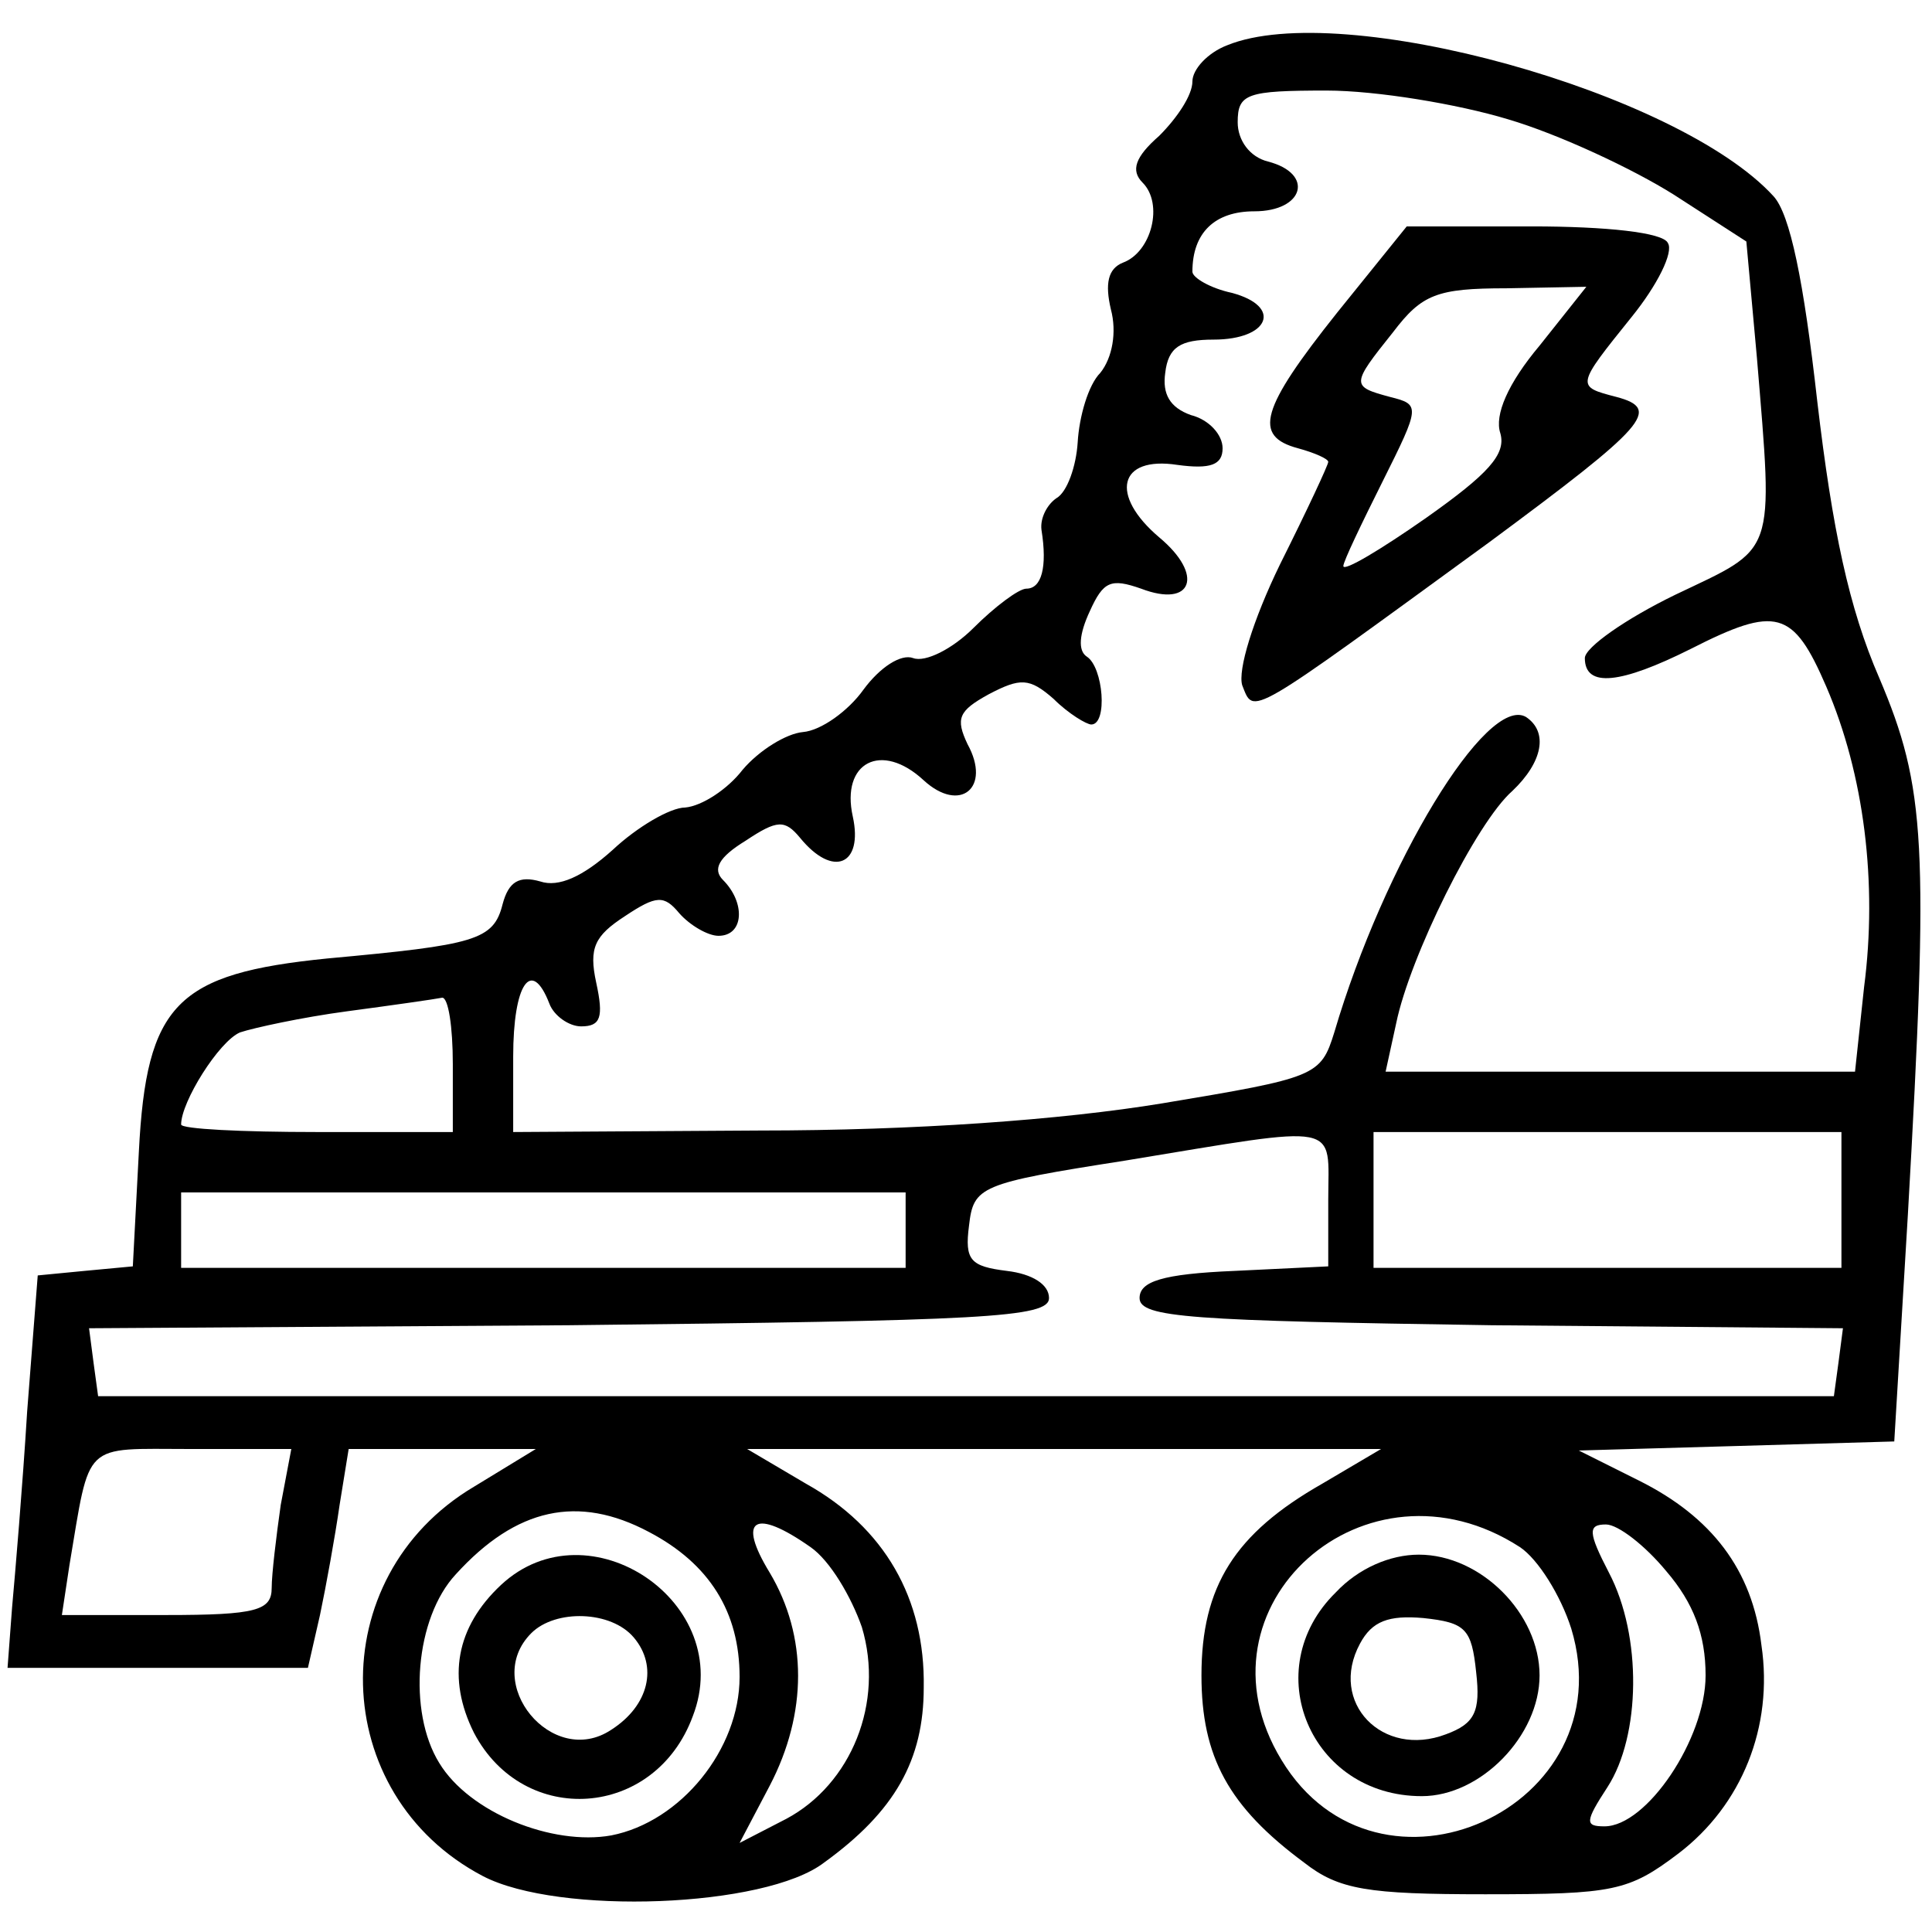
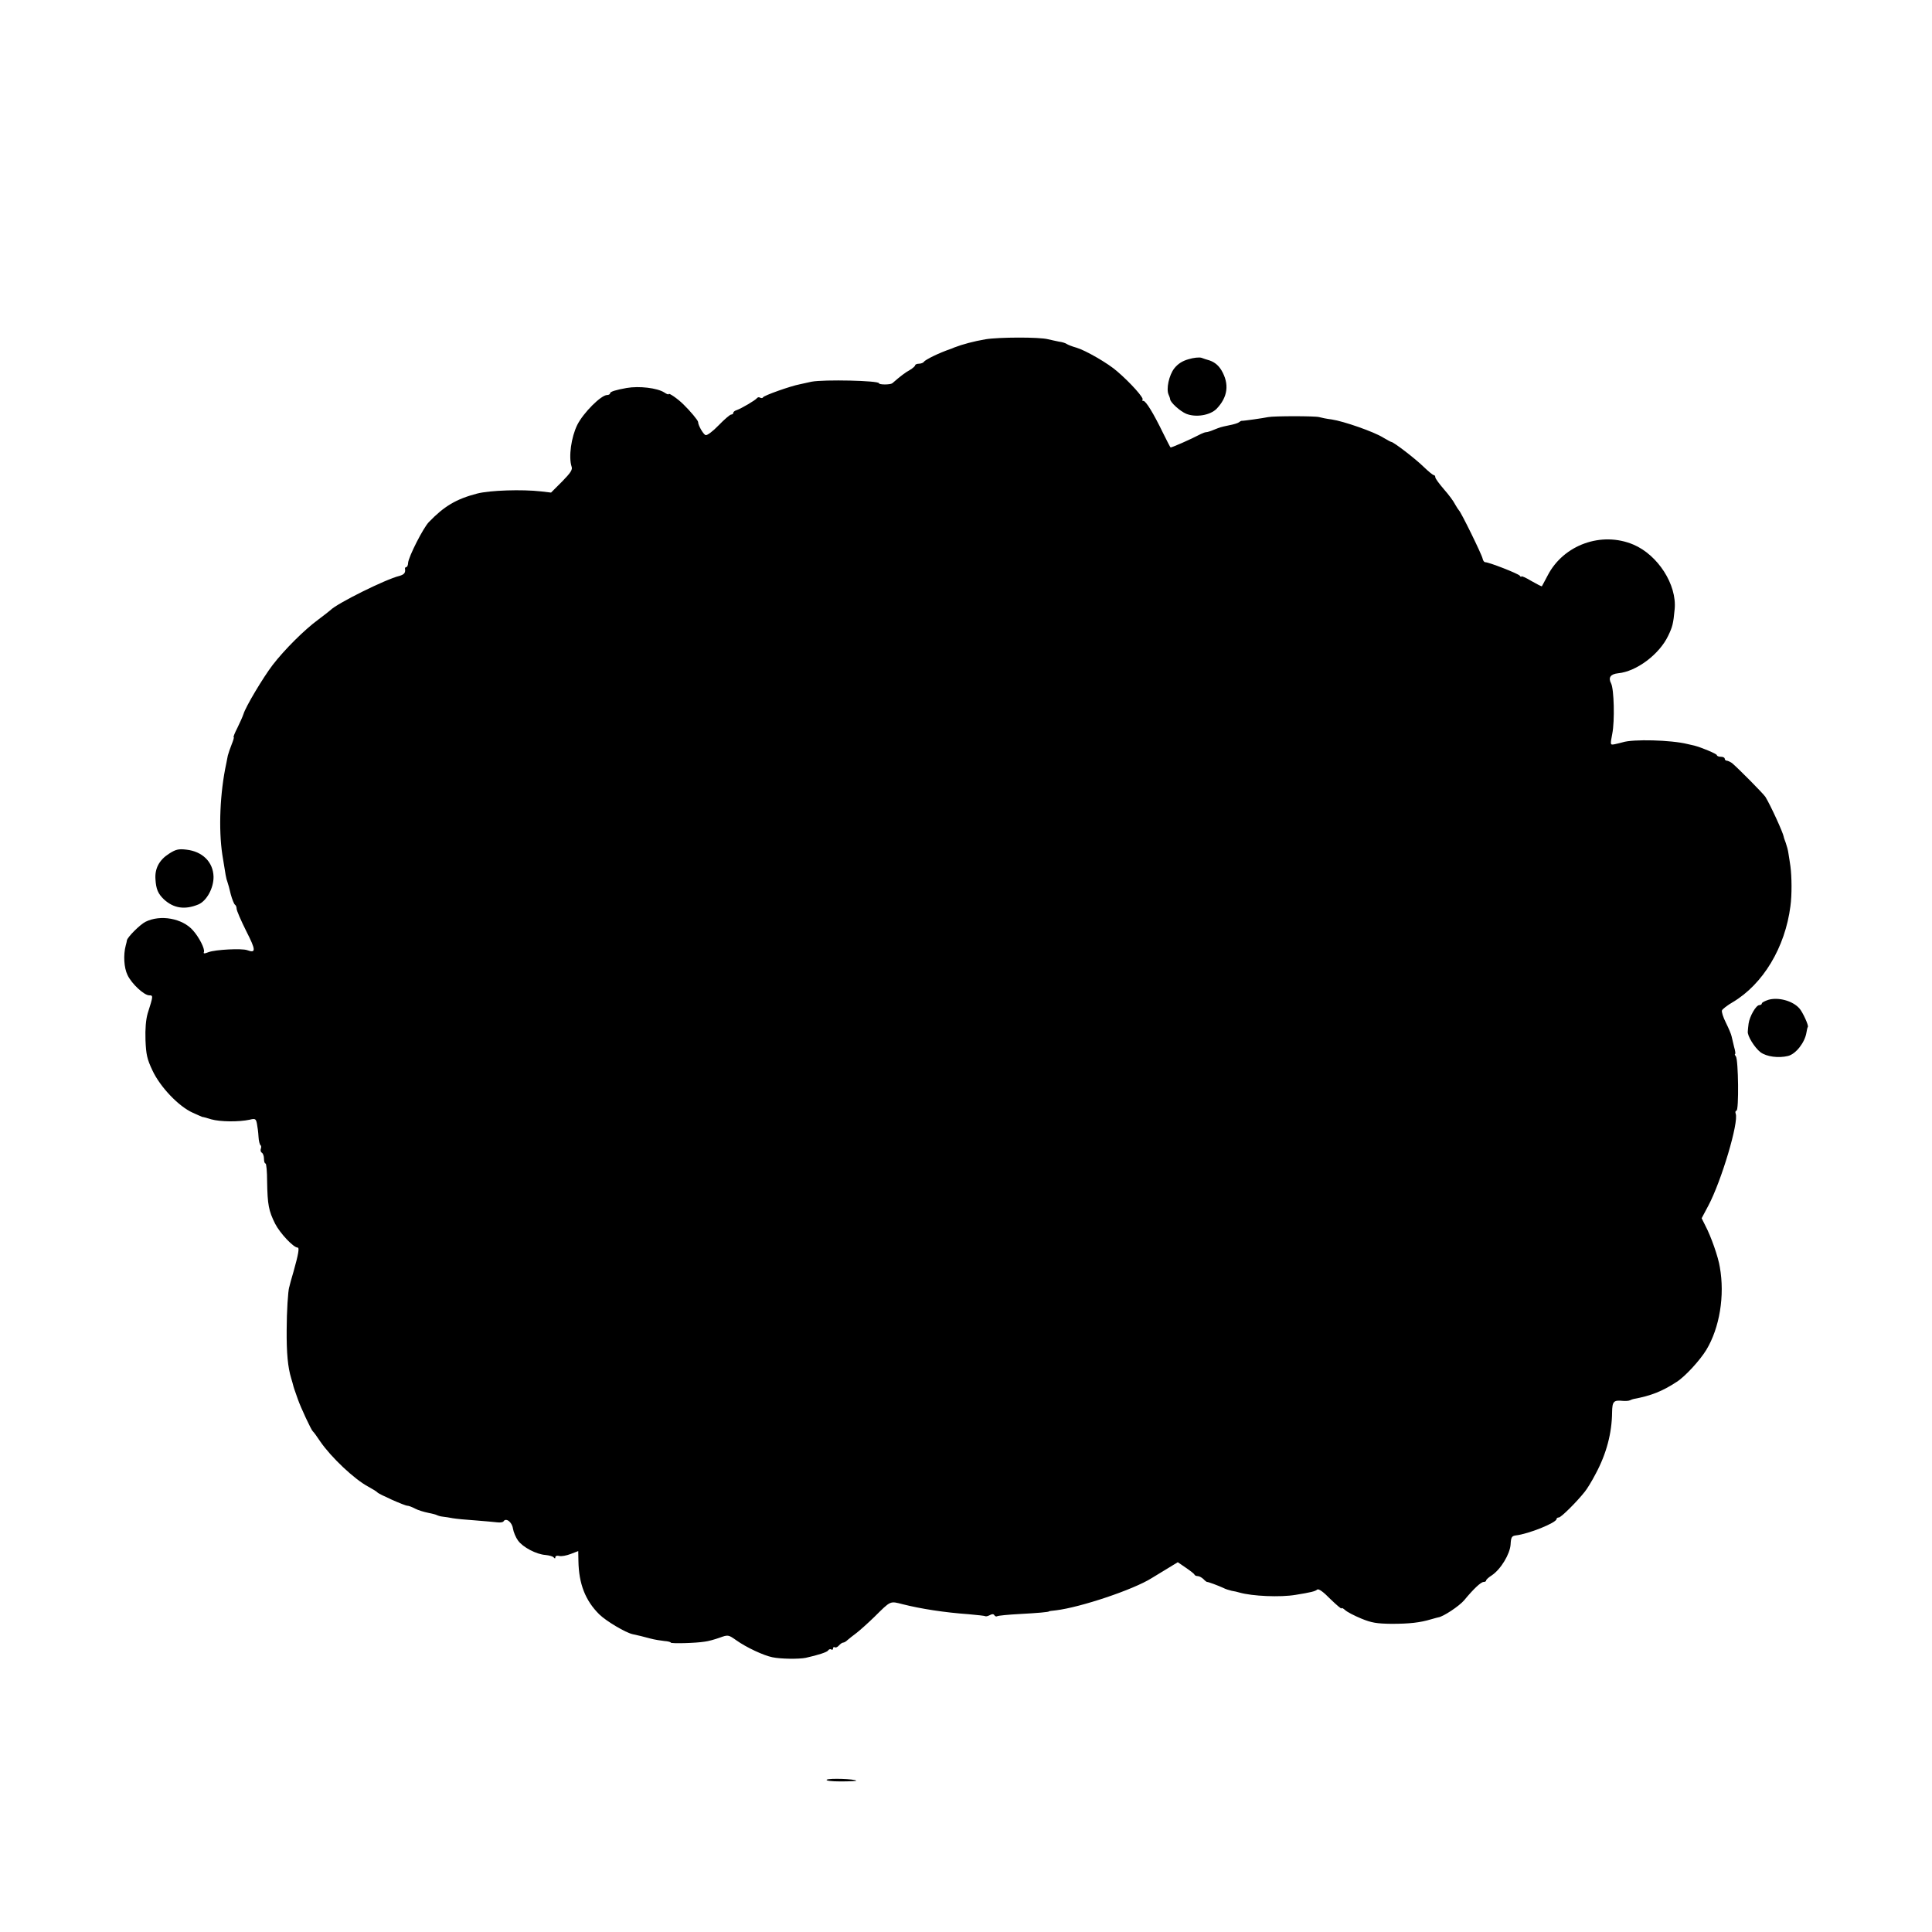
- <svg xmlns="http://www.w3.org/2000/svg" version="1.0" width="128pt" height="128pt" viewBox="0 0 128 128" preserveAspectRatio="xMidYMid meet">
-   <g transform="translate(0,128) scale(0.1,-0.1)" fill="#000000" stroke="none">
-     <path d="M813 1250 c-13 -5 -23 -16 -23 -24 0 -9 -10 -24 -22 -36 -16 -14 -19 -23 -11 -31 14 -14 6 -46 -13 -53 -10 -4 -12 -14 -8 -31 4 -15 1 -32 -7 -42 -8 -8 -14 -29 -15 -46 -1 -16 -7 -33 -14 -37 -6 -4 -11 -13 -10 -21 4 -25 0 -39 -10 -39 -5 0 -21 -12 -35 -26 -14 -14 -32 -23 -40 -20 -8 3 -22 -6 -33 -21 -10 -14 -28 -27 -40 -28 -11 -1 -29 -12 -40 -25 -10 -13 -27 -24 -38 -25 -10 0 -32 -13 -48 -28 -20 -18 -36 -25 -48 -21 -14 4 -21 0 -25 -15 -6 -24 -18 -27 -116 -36 -100 -10 -120 -30 -125 -128 l-4 -76 -32 -3 -31 -3 -7 -90 c-3 -49 -8 -108 -10 -130 l-3 -40 100 0 99 0 8 35 c4 19 10 52 13 73 l6 37 62 0 62 0 -41 -25 c-101 -60 -97 -204 6 -258 50 -26 187 -21 226 9 47 34 66 68 66 116 1 59 -26 106 -78 135 l-39 23 210 0 210 0 -39 -23 c-58 -33 -80 -68 -80 -127 0 -54 18 -87 68 -124 23 -18 42 -21 120 -21 85 0 95 2 128 27 42 32 63 84 55 138 -6 50 -33 85 -81 109 l-40 20 105 3 104 3 9 150 c14 246 12 283 -19 356 -20 46 -31 98 -41 183 -9 80 -18 124 -29 136 -63 69 -286 131 -362 100z m186 -49 c34 -10 83 -33 110 -50 l48 -31 7 -77 c11 -133 13 -125 -54 -157 -33 -16 -60 -35 -60 -42 0 -20 24 -17 70 6 57 29 68 26 90 -25 25 -58 34 -130 25 -199 l-6 -56 -156 0 -155 0 7 32 c9 44 53 133 77 154 20 19 24 39 9 49 -26 15 -94 -97 -127 -209 -9 -29 -12 -30 -114 -47 -67 -11 -164 -18 -267 -18 l-163 -1 0 50 c0 48 12 66 24 35 3 -8 13 -15 21 -15 13 0 15 6 10 29 -5 23 -1 31 19 44 21 14 26 14 36 2 7 -8 19 -15 26 -15 17 0 18 22 3 37 -7 7 -3 15 15 26 21 14 26 14 36 2 22 -27 42 -18 35 14 -8 36 19 50 47 24 24 -22 45 -5 29 24 -8 17 -6 22 14 33 21 11 27 11 43 -3 10 -10 22 -17 25 -17 11 0 8 38 -3 45 -6 4 -5 15 2 30 9 20 14 22 34 15 34 -13 42 9 12 34 -33 28 -27 54 12 48 22 -3 30 0 30 11 0 9 -9 19 -21 22 -14 5 -19 14 -17 28 2 17 10 22 32 22 37 0 46 22 12 31 -14 3 -26 10 -26 14 0 26 15 40 41 40 33 0 40 25 9 33 -12 3 -20 14 -20 26 0 19 6 21 59 21 33 0 87 -9 120 -19z m-699 -626 l0 -45 -90 0 c-50 0 -90 2 -90 5 0 15 25 55 39 61 9 3 41 10 71 14 30 4 58 8 63 9 4 0 7 -19 7 -44z m580 -90 l0 -44 -62 -3 c-48 -2 -63 -7 -63 -18 0 -13 34 -15 233 -18 l233 -2 -3 -23 -3 -22 -575 0 -575 0 -3 22 -3 23 318 2 c275 3 318 5 318 18 0 9 -11 16 -28 18 -24 3 -28 7 -25 30 3 26 7 28 103 43 146 24 135 26 135 -26z m340 0 l0 -45 -155 0 -155 0 0 45 0 45 155 0 155 0 0 -45z m-620 -20 l0 -25 -240 0 -240 0 0 25 0 25 240 0 240 0 0 -25z m-414 -182 c-3 -21 -6 -46 -6 -55 0 -15 -10 -18 -70 -18 l-69 0 5 33 c14 83 8 77 80 77 l67 0 -7 -37z m244 -18 c40 -21 60 -53 60 -96 0 -48 -39 -96 -85 -105 -39 -7 -94 15 -114 48 -21 34 -16 96 11 125 40 44 81 53 128 28z m577 -10 c12 -8 27 -32 34 -54 36 -119 -128 -193 -192 -87 -62 102 56 207 158 141z m-470 0 c13 -9 27 -33 34 -53 15 -50 -7 -104 -50 -127 l-31 -16 20 38 c25 48 25 99 0 141 -22 36 -10 43 27 17z m567 -16 c18 -21 26 -42 26 -69 0 -42 -39 -100 -67 -100 -13 0 -13 3 2 26 22 34 23 100 1 142 -14 27 -14 32 -2 32 8 0 26 -14 40 -31z" />
-     <path d="M886 1073 c-51 -64 -56 -82 -26 -90 11 -3 20 -7 20 -9 0 -2 -14 -32 -32 -68 -18 -37 -28 -70 -25 -80 8 -20 2 -23 164 95 104 77 114 88 84 96 -27 7 -27 7 10 53 17 21 28 43 24 49 -3 7 -41 11 -90 11 l-83 0 -46 -57z m134 -22 c-21 -25 -30 -46 -26 -58 4 -14 -8 -27 -49 -56 -30 -21 -55 -36 -55 -32 0 3 12 28 26 56 25 50 25 51 5 56 -26 7 -26 8 2 43 19 25 29 29 75 29 l53 1 -31 -39z" />
-     <path d="M332 230 c-30 -28 -36 -62 -18 -98 33 -63 120 -57 145 11 29 75 -69 141 -127 87z m88 -35 c16 -19 10 -45 -15 -61 -39 -26 -86 31 -53 64 16 16 53 15 68 -3z" />
-     <path d="M885 225 c-52 -51 -17 -135 57 -135 39 0 78 40 78 80 0 41 -39 80 -80 80 -19 0 -40 -9 -55 -25z m93 -53 c3 -26 -1 -34 -20 -41 -42 -16 -78 21 -57 60 8 15 19 19 42 17 28 -3 32 -7 35 -36z" />
+ <svg xmlns="http://www.w3.org/2000/svg" version="1.0" width="988pt" height="988pt" viewBox="0 0 988 988" preserveAspectRatio="xMidYMid meet">
+   <g transform="translate(0,988) scale(0.1,-0.1)" fill="#000000" stroke="none">
+     <path d="M5040 8145 c-59 -10 -119 -26 -160 -42 -8 -4 -17 -7 -20 -8 -56 -19 -128 -54 -135 -65 -3 -5 -15 -10 -26 -10 -10 0 -19 -4 -19 -8 0 -4 -12 -15 -27 -24 -25 -14 -45 -29 -90 -68 -10 -8 -68 -8 -68 0 0 14 -283 20 -345 8 -19 -4 -46 -10 -59 -13 -48 -9 -186 -58 -189 -67 -2 -4 -8 -5 -14 -2 -6 4 -13 3 -17 -2 -8 -11 -80 -53 -103 -61 -10 -3 -18 -9 -18 -14 0 -5 -5 -9 -11 -9 -6 0 -35 -25 -64 -55 -30 -31 -59 -53 -67 -50 -12 5 -38 50 -38 67 0 8 -40 56 -75 90 -29 29 -75 60 -75 53 0 -4 -10 -1 -23 8 -36 23 -128 34 -192 23 -56 -10 -85 -19 -85 -27 0 -5 -7 -9 -15 -9 -31 0 -122 -91 -153 -153 -31 -63 -45 -164 -29 -213 6 -16 -5 -32 -49 -77 l-56 -56 -51 6 c-96 11 -261 6 -327 -11 -107 -28 -168 -64 -247 -146 -29 -30 -103 -176 -106 -208 0 -12 -5 -22 -9 -22 -4 0 -7 -3 -7 -7 4 -22 -4 -31 -28 -38 -71 -17 -320 -141 -353 -175 -3 -3 -31 -25 -63 -49 -71 -52 -173 -154 -233 -232 -48 -63 -138 -213 -149 -251 -4 -12 -18 -44 -31 -70 -14 -27 -22 -48 -19 -48 3 0 -2 -16 -10 -36 -8 -20 -17 -46 -20 -58 -2 -11 -6 -30 -8 -41 -32 -148 -40 -334 -20 -466 17 -106 19 -121 26 -139 3 -8 11 -36 17 -63 7 -26 17 -50 21 -53 5 -3 9 -12 9 -21 0 -9 22 -60 49 -114 50 -98 51 -115 5 -98 -28 10 -162 3 -197 -10 -23 -9 -28 -8 -24 1 5 16 -24 74 -56 110 -54 62 -167 82 -243 44 -28 -14 -93 -79 -95 -95 0 -3 -3 -15 -6 -26 -13 -49 -9 -114 9 -151 21 -45 85 -104 111 -104 21 0 21 -2 -8 -93 -9 -32 -13 -78 -11 -136 3 -74 8 -97 36 -156 40 -85 134 -183 205 -215 28 -13 50 -22 50 -22 0 1 20 -4 45 -12 46 -13 141 -14 197 -2 28 7 32 5 37 -21 3 -15 7 -45 8 -66 1 -21 6 -40 10 -43 4 -3 5 -11 2 -18 -3 -8 -1 -17 5 -21 6 -3 11 -17 11 -31 0 -13 3 -24 8 -24 4 0 8 -42 8 -92 2 -119 8 -150 41 -216 25 -49 94 -122 115 -122 10 0 4 -34 -21 -123 -11 -37 -20 -70 -20 -72 -1 -3 -1 -6 -2 -7 -6 -19 -13 -127 -13 -218 -1 -120 6 -192 23 -248 5 -18 10 -33 10 -35 0 -3 10 -34 24 -72 14 -41 69 -159 77 -165 4 -3 21 -26 38 -52 55 -80 174 -193 246 -231 22 -12 43 -25 46 -29 7 -9 139 -68 153 -68 7 0 25 -7 40 -15 15 -8 45 -17 65 -21 20 -4 41 -9 46 -12 6 -3 19 -7 30 -8 12 -1 35 -5 51 -8 17 -3 68 -8 115 -11 47 -4 97 -8 112 -10 16 -2 30 0 33 5 12 20 43 -3 48 -36 3 -19 15 -47 26 -62 24 -34 94 -71 141 -74 19 -2 38 -7 42 -13 5 -6 8 -6 8 2 0 6 9 9 20 6 11 -3 37 2 58 10 l39 15 1 -51 c2 -116 35 -202 107 -273 36 -35 134 -93 170 -101 28 -6 54 -12 90 -22 22 -6 55 -11 73 -13 17 -1 32 -5 32 -8 0 -6 128 -3 175 5 17 2 50 11 75 20 44 16 45 15 85 -13 52 -37 140 -78 185 -87 42 -9 135 -10 170 -3 63 14 110 29 115 38 4 6 11 8 16 5 5 -4 9 -1 9 5 0 6 4 9 9 6 5 -3 14 1 21 9 7 8 17 15 22 15 5 0 15 6 22 13 7 6 28 23 47 37 18 14 58 50 89 80 87 86 80 83 147 66 91 -23 211 -42 338 -51 44 -4 81 -8 84 -10 2 -2 12 0 22 5 12 7 20 7 24 0 4 -6 10 -8 15 -5 5 3 56 8 112 11 93 5 153 10 153 14 0 1 16 3 35 5 125 15 397 106 490 165 8 5 41 25 74 45 l59 36 41 -28 c22 -15 43 -31 44 -35 2 -5 10 -8 17 -8 8 0 20 -7 29 -15 8 -9 17 -15 18 -15 4 2 59 -19 83 -30 11 -6 30 -12 43 -15 13 -2 31 -6 40 -9 67 -19 209 -25 287 -12 80 13 100 18 111 27 7 6 31 -11 67 -48 32 -31 57 -52 57 -48 0 4 8 1 18 -8 10 -10 47 -29 83 -44 53 -22 80 -26 154 -27 93 0 146 6 203 23 18 5 35 10 37 10 25 3 108 58 133 88 47 57 85 93 99 93 7 0 13 3 13 8 0 4 13 16 29 26 46 31 93 109 96 158 2 37 6 43 26 46 65 7 209 65 209 84 0 4 5 8 12 8 11 0 90 78 132 131 11 13 37 55 57 94 54 101 82 206 83 313 1 56 8 63 56 58 14 -1 30 0 35 3 6 3 15 6 20 7 87 16 146 39 219 87 43 27 119 110 152 164 68 113 95 277 69 423 -8 52 -45 157 -74 212 l-19 38 34 64 c67 126 157 428 140 471 -3 8 -1 15 4 15 13 0 10 261 -3 278 -5 6 -7 12 -4 12 3 0 1 16 -5 36 -5 20 -11 45 -13 55 -2 10 -15 41 -29 69 -14 28 -23 56 -20 63 2 6 27 26 55 42 155 92 268 280 295 491 8 56 7 152 0 204 -3 19 -7 49 -10 65 -2 17 -9 41 -14 55 -5 14 -10 27 -10 30 -3 21 -68 163 -94 205 -13 19 -141 148 -171 173 -9 6 -21 12 -27 12 -5 0 -10 5 -10 10 0 6 -9 10 -20 10 -11 0 -20 4 -20 8 0 7 -80 40 -115 49 -5 1 -21 5 -35 8 -84 21 -279 26 -332 9 -10 -3 -28 -7 -41 -10 -23 -4 -23 -4 -12 54 13 65 9 228 -6 257 -16 30 -3 48 36 52 94 9 211 97 256 192 22 46 26 61 33 136 12 125 -86 277 -211 330 -163 69 -357 -1 -438 -157 -15 -29 -29 -54 -30 -56 -1 -2 -26 11 -54 27 -28 17 -51 27 -51 23 0 -4 -4 -2 -8 4 -7 10 -157 69 -177 69 -5 0 -11 8 -13 18 -4 21 -111 239 -121 247 -3 3 -12 17 -20 31 -7 15 -33 50 -57 77 -24 28 -44 55 -44 61 0 6 -3 11 -7 11 -5 0 -28 19 -53 43 -44 43 -154 127 -165 127 -3 0 -22 11 -43 23 -46 29 -201 83 -262 92 -25 3 -54 9 -64 12 -22 6 -230 6 -261 0 -23 -5 -128 -20 -135 -19 -3 0 -9 -3 -15 -8 -5 -4 -28 -11 -50 -15 -47 -10 -42 -9 -78 -23 -16 -7 -33 -12 -38 -12 -5 0 -17 -4 -27 -9 -53 -28 -154 -72 -156 -69 -2 1 -19 35 -38 73 -49 101 -88 165 -101 165 -6 0 -8 3 -4 6 8 8 -60 85 -130 145 -46 41 -163 108 -208 121 -22 6 -44 15 -50 19 -5 4 -23 10 -40 12 -16 3 -41 9 -55 12 -45 12 -253 11 -320 0z" />
+     <path d="M6078 8043 c-32 -9 -55 -24 -73 -47 -27 -35 -42 -105 -29 -134 4 -9 8 -20 8 -24 2 -17 51 -61 82 -74 49 -20 122 -8 155 25 58 60 67 127 25 198 -17 28 -40 45 -71 53 -5 1 -19 6 -30 10 -11 4 -41 1 -67 -7z" />
+     <path d="M864 5514 c-50 -32 -73 -76 -69 -130 3 -51 13 -74 43 -103 50 -46 107 -55 177 -26 42 18 78 84 77 142 -2 75 -57 129 -139 138 -40 5 -55 1 -89 -21z" />
+     <path d="M9043 4767 c-18 -6 -33 -14 -33 -18 0 -5 -6 -9 -13 -9 -17 0 -50 -58 -55 -95 -2 -16 -4 -34 -4 -40 -3 -22 35 -83 65 -106 31 -23 92 -31 141 -19 40 10 86 69 94 120 2 13 5 26 7 28 6 6 -26 76 -43 95 -34 39 -108 59 -159 44z" />
+     <path d="M4228 779 c-7 -5 22 -9 71 -9 46 0 82 2 80 4 -9 9 -138 13 -151 5z" />
  </g>
</svg>
